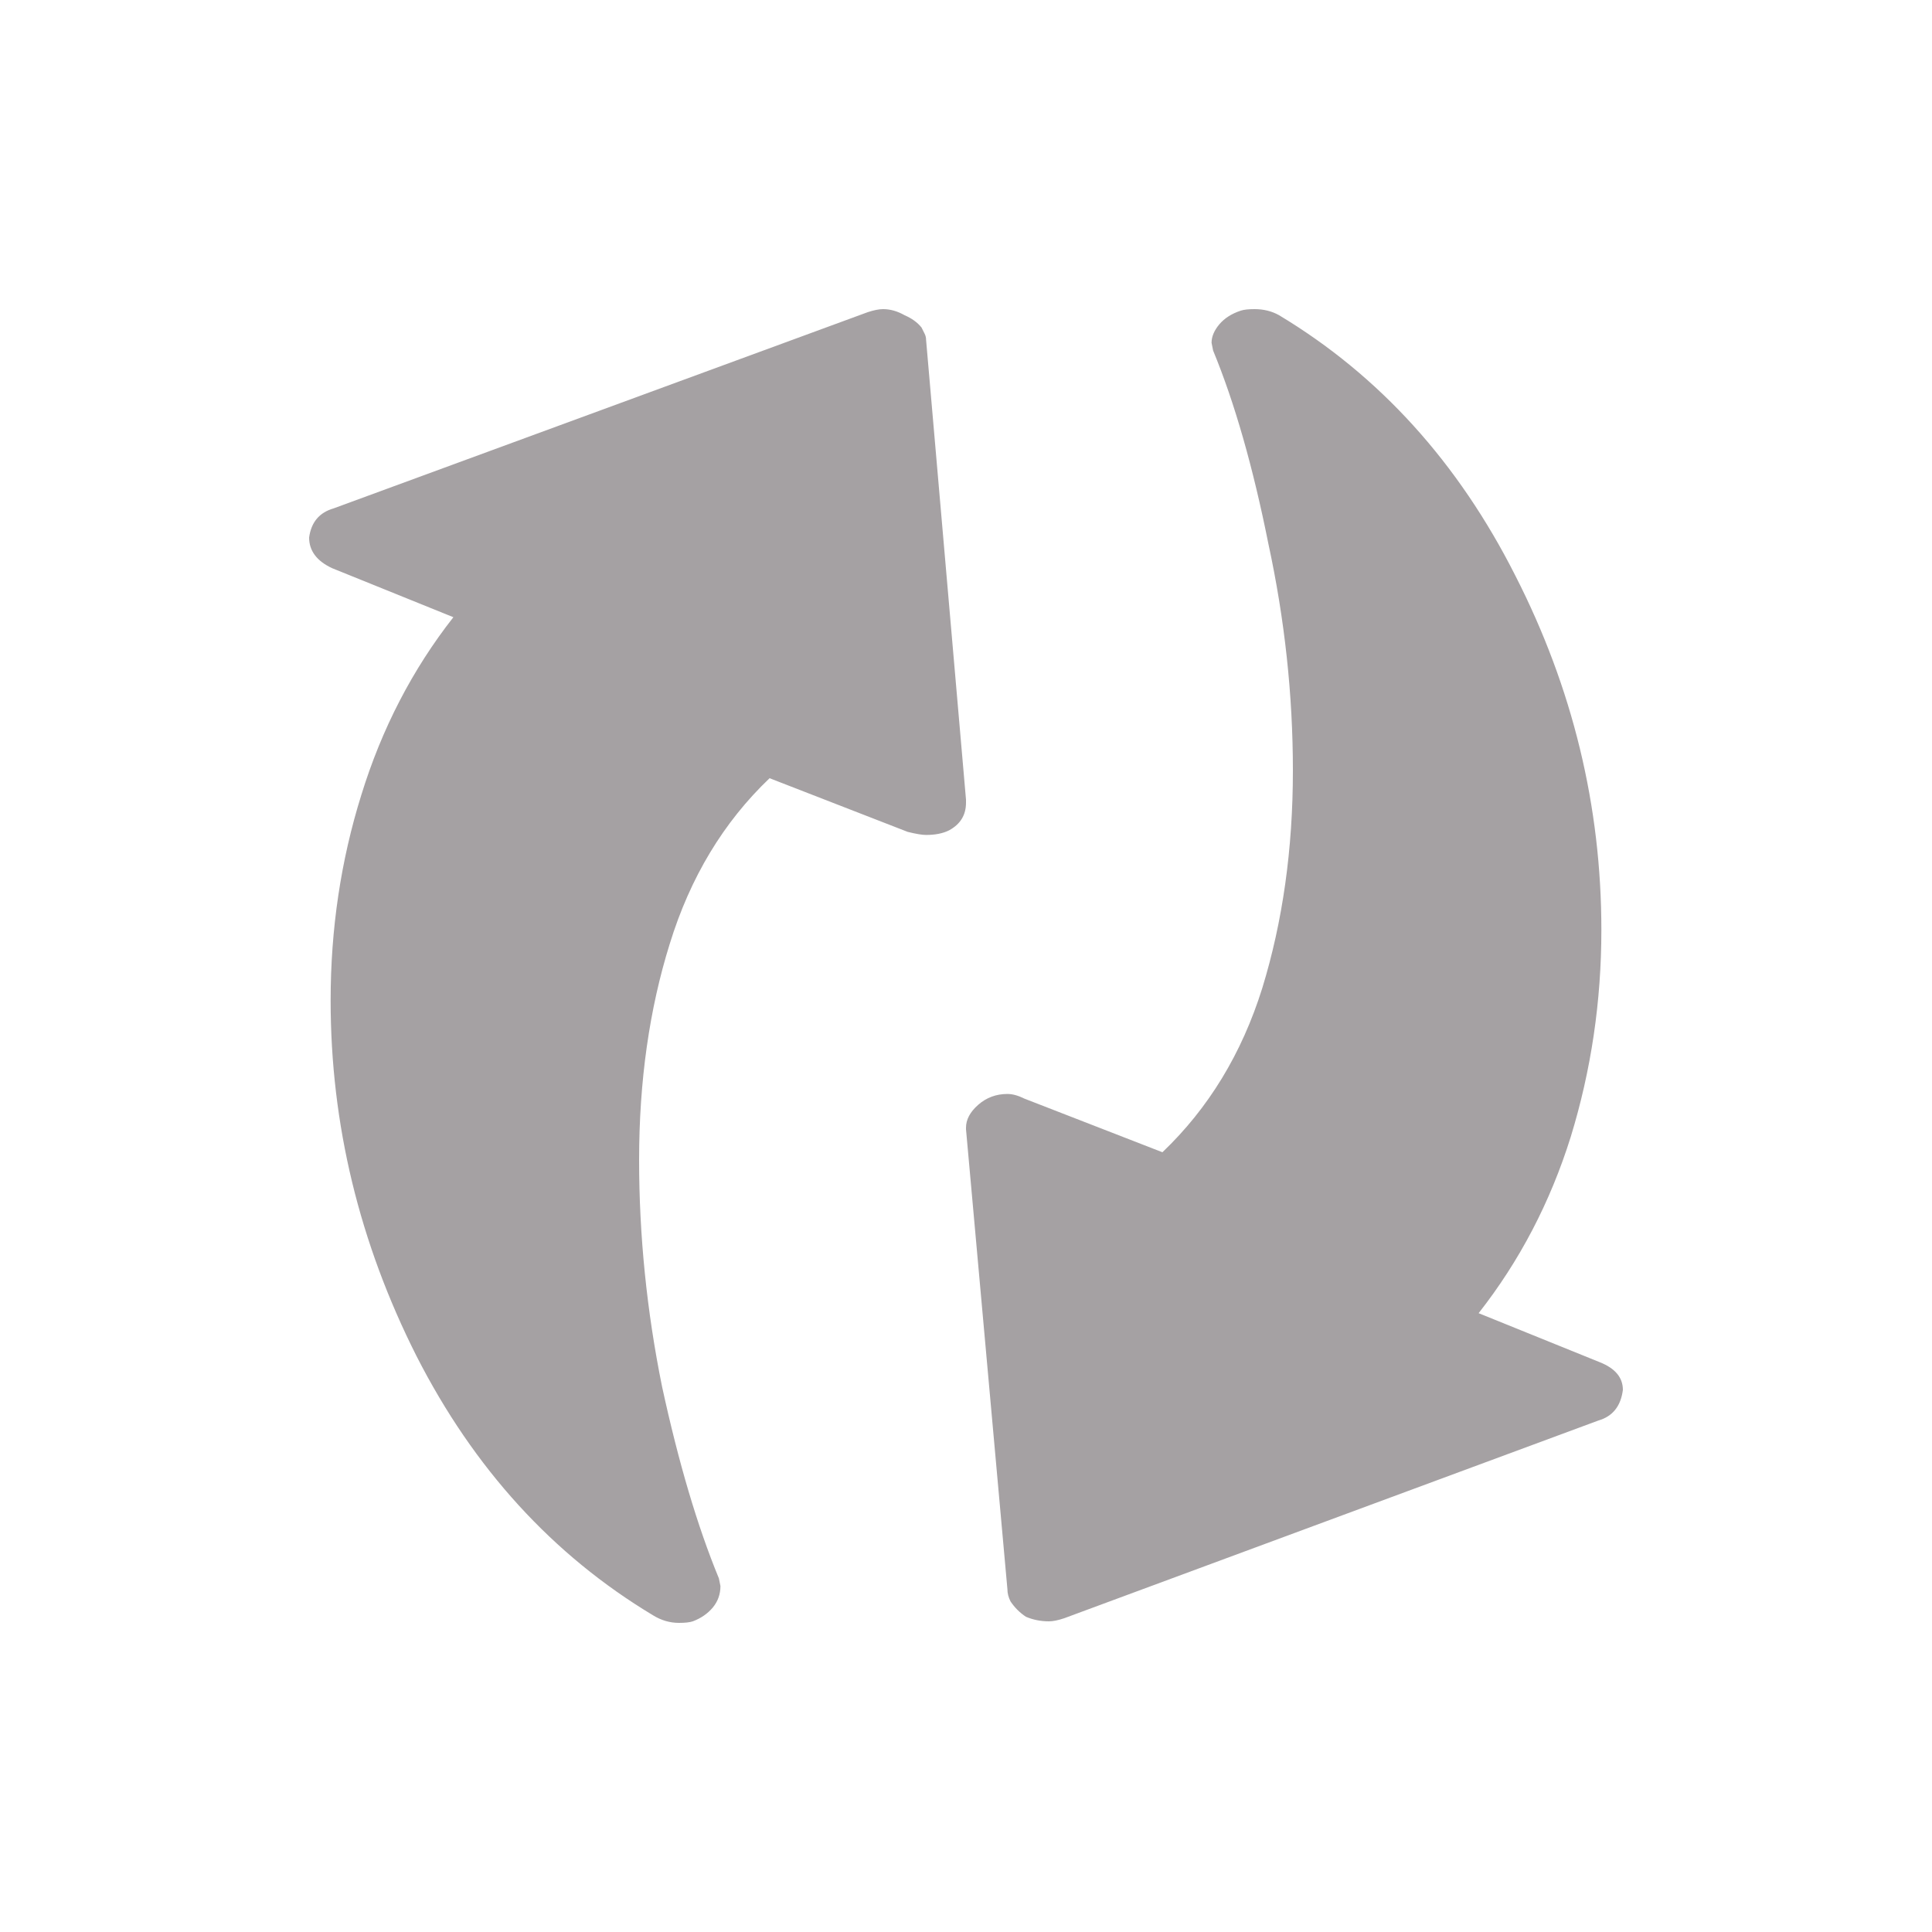
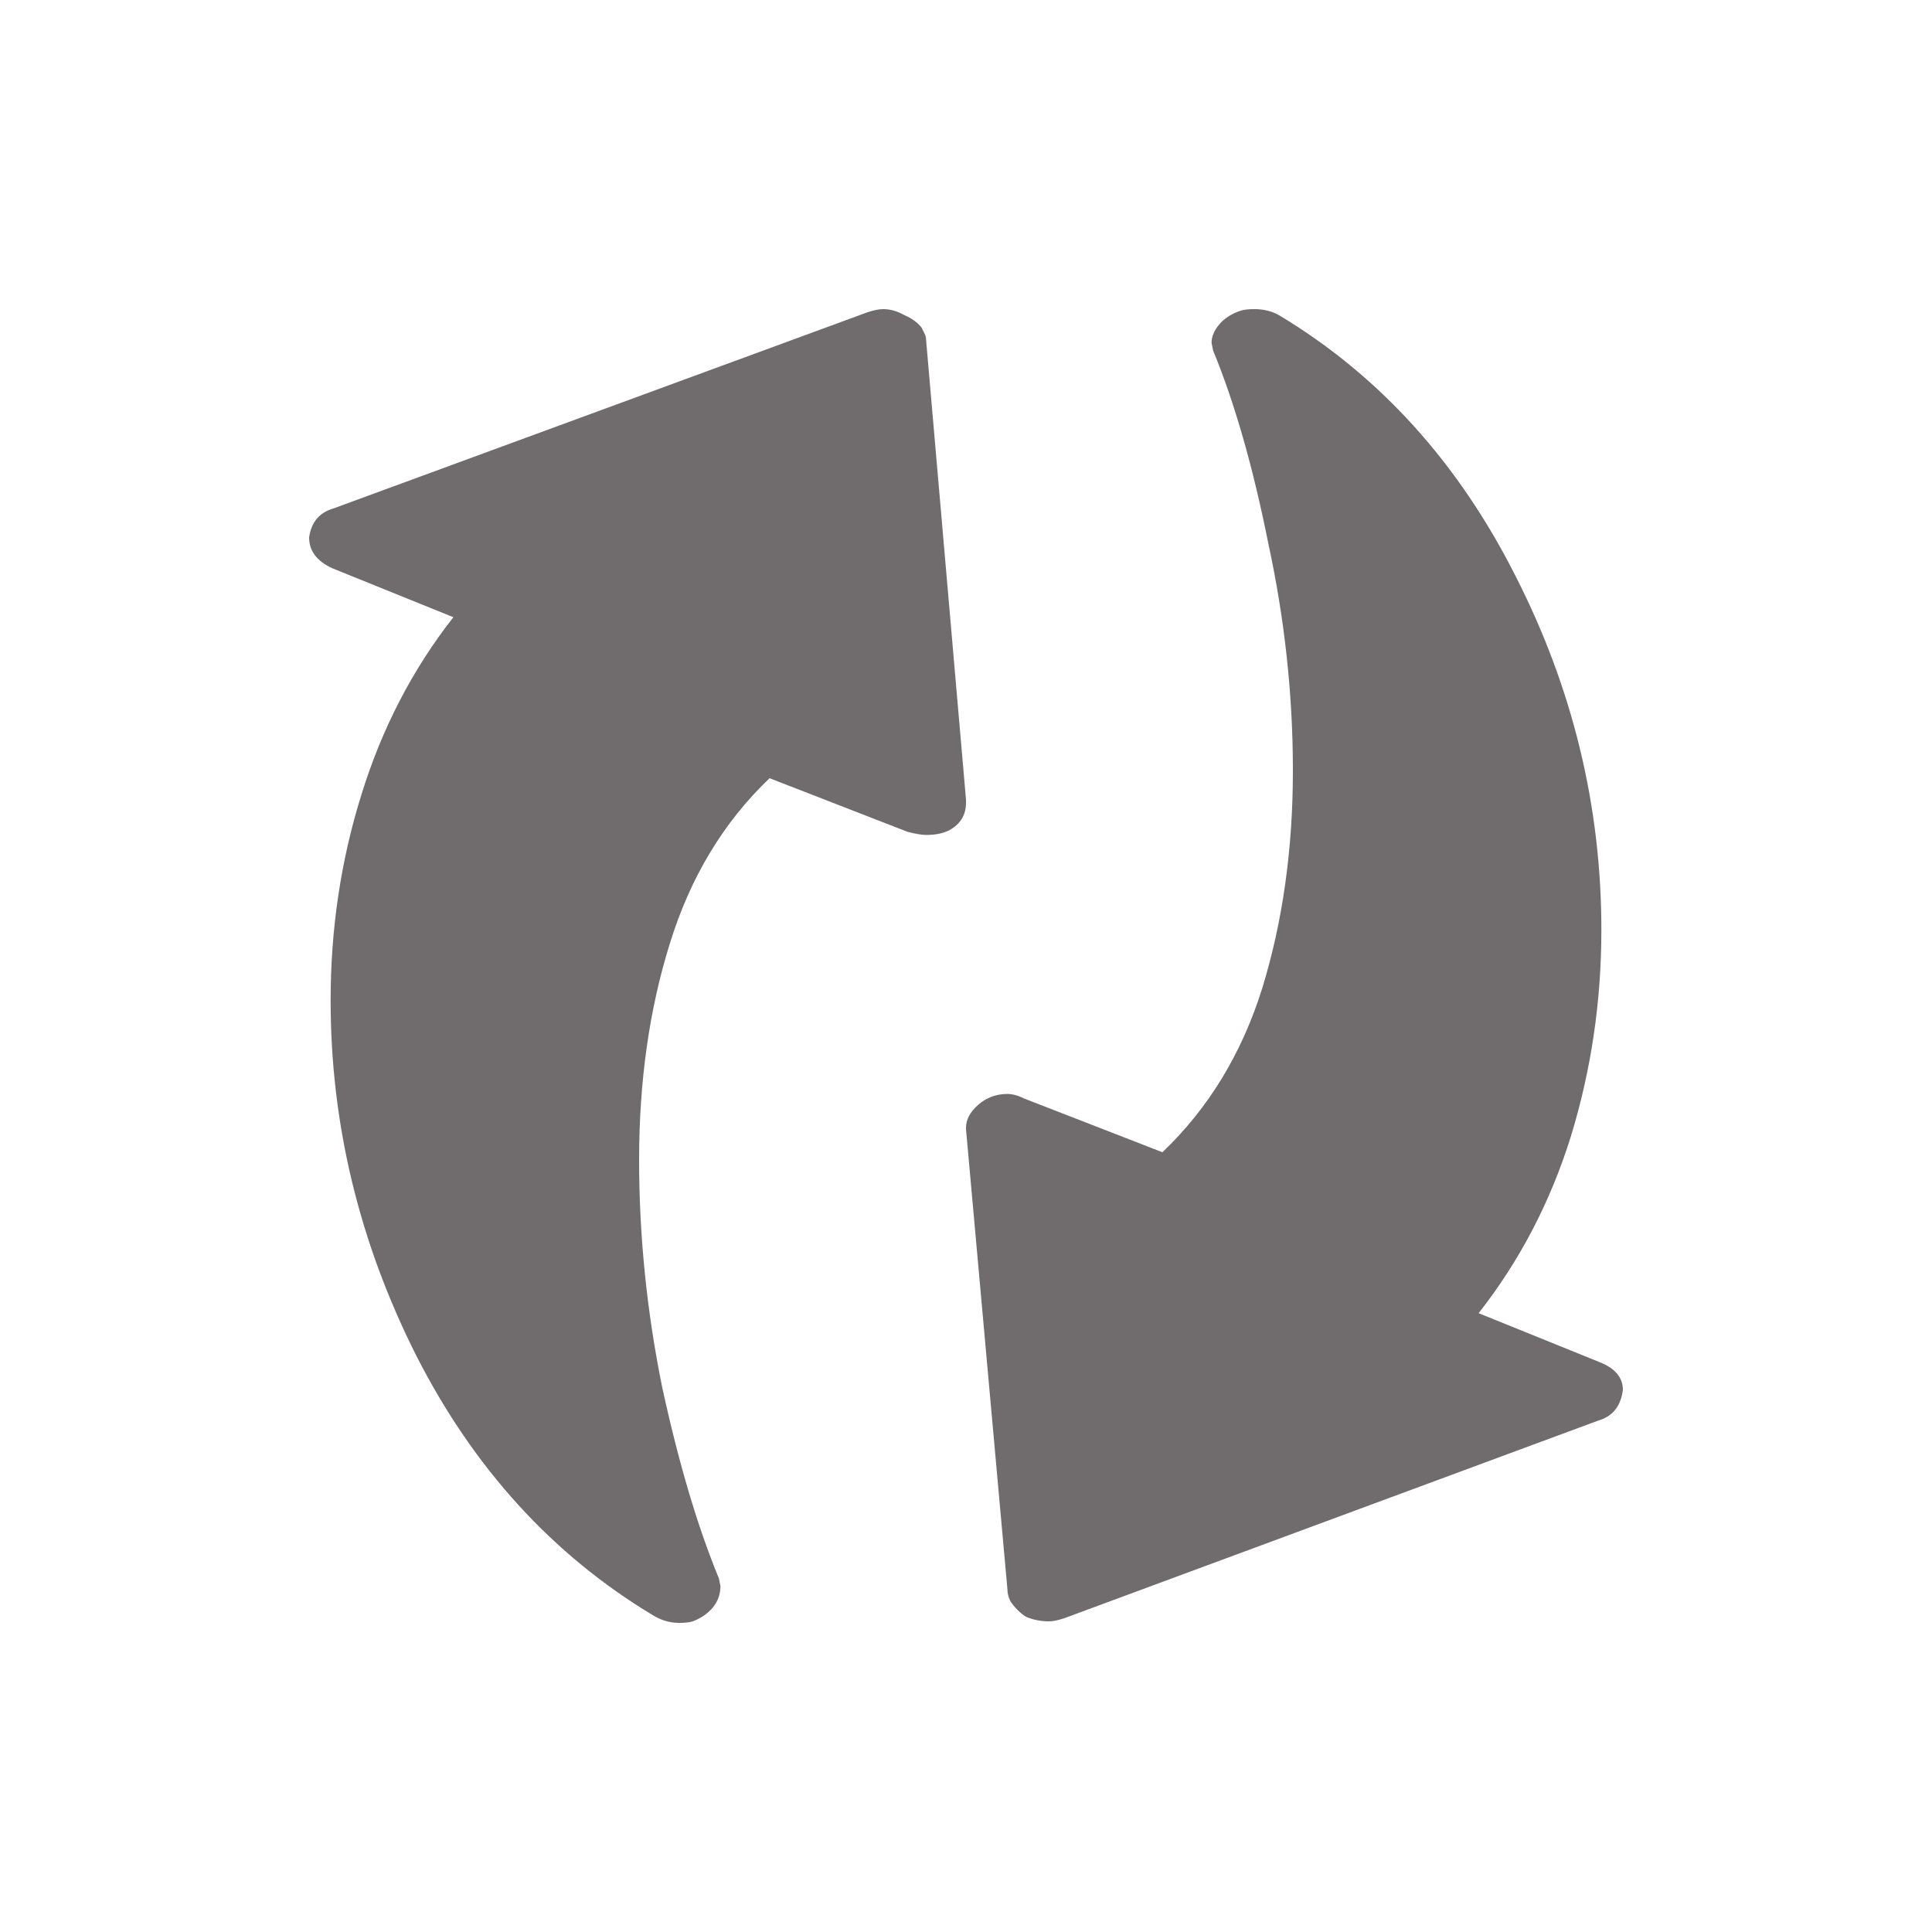
<svg xmlns="http://www.w3.org/2000/svg" viewBox="0 0 30 30" fill="none">
-   <path d="M24.843 21.153C25.081 21.248 25.2 21.391 25.2 21.582C25.168 21.835 25.041 21.994 24.819 22.058L16.525 25.128C16.43 25.16 16.351 25.176 16.287 25.176C16.16 25.176 16.041 25.152 15.93 25.105C15.834 25.041 15.755 24.962 15.691 24.866C15.659 24.803 15.643 24.74 15.643 24.676L15 17.535V17.511C15 17.384 15.064 17.265 15.191 17.154C15.318 17.043 15.469 16.987 15.643 16.987C15.723 16.987 15.81 17.011 15.906 17.059L18.05 17.892C18.765 17.21 19.282 16.361 19.6 15.345C19.917 14.313 20.076 13.187 20.076 11.965C20.076 10.79 19.949 9.616 19.695 8.442C19.457 7.252 19.171 6.252 18.837 5.443L18.813 5.323C18.813 5.228 18.853 5.133 18.932 5.038C19.012 4.943 19.123 4.871 19.266 4.824C19.314 4.808 19.385 4.8 19.48 4.8C19.623 4.8 19.75 4.832 19.862 4.895C21.419 5.831 22.642 7.18 23.532 8.942C24.422 10.687 24.866 12.52 24.866 14.44C24.866 15.551 24.707 16.622 24.39 17.654C24.072 18.67 23.595 19.582 22.96 20.391L24.843 21.153ZM4.8 8.347C4.832 8.109 4.959 7.958 5.181 7.894L13.475 4.847C13.57 4.816 13.65 4.8 13.713 4.8C13.824 4.8 13.936 4.832 14.047 4.895C14.158 4.943 14.245 5.006 14.309 5.085C14.325 5.117 14.341 5.149 14.357 5.181C14.373 5.212 14.38 5.244 14.38 5.276L15 12.417V12.465C15 12.655 14.913 12.798 14.738 12.893C14.643 12.941 14.523 12.965 14.38 12.965C14.317 12.965 14.222 12.949 14.094 12.917L11.95 12.084C11.235 12.766 10.718 13.623 10.4 14.655C10.083 15.67 9.924 16.789 9.924 18.011C9.924 19.185 10.043 20.36 10.281 21.534C10.536 22.708 10.829 23.7 11.163 24.509L11.187 24.628C11.187 24.756 11.147 24.866 11.068 24.962C10.988 25.057 10.885 25.128 10.758 25.176C10.71 25.192 10.639 25.2 10.543 25.2C10.4 25.2 10.265 25.16 10.138 25.081C8.581 24.145 7.358 22.803 6.468 21.058C5.579 19.296 5.134 17.456 5.134 15.535C5.134 14.425 5.293 13.361 5.61 12.346C5.928 11.314 6.405 10.394 7.04 9.584L5.158 8.823C4.919 8.712 4.8 8.553 4.8 8.347Z" fill="#A5A1A3" />
+   <path d="M24.843 21.153C25.081 21.248 25.2 21.391 25.2 21.582C25.168 21.835 25.041 21.994 24.819 22.058L16.525 25.128C16.43 25.16 16.351 25.176 16.287 25.176C16.16 25.176 16.041 25.152 15.93 25.105C15.834 25.041 15.755 24.962 15.691 24.866C15.659 24.803 15.643 24.74 15.643 24.676L15 17.535V17.511C15 17.384 15.064 17.265 15.191 17.154C15.318 17.043 15.469 16.987 15.643 16.987C15.723 16.987 15.81 17.011 15.906 17.059L18.05 17.892C18.765 17.21 19.282 16.361 19.6 15.345C19.917 14.313 20.076 13.187 20.076 11.965C20.076 10.79 19.949 9.616 19.695 8.442C19.457 7.252 19.171 6.252 18.837 5.443L18.813 5.323C18.813 5.228 18.853 5.133 18.932 5.038C19.012 4.943 19.123 4.871 19.266 4.824C19.314 4.808 19.385 4.8 19.48 4.8C19.623 4.8 19.75 4.832 19.862 4.895C21.419 5.831 22.642 7.18 23.532 8.942C24.422 10.687 24.866 12.52 24.866 14.44C24.866 15.551 24.707 16.622 24.39 17.654C24.072 18.67 23.595 19.582 22.96 20.391L24.843 21.153ZM4.8 8.347C4.832 8.109 4.959 7.958 5.181 7.894L13.475 4.847C13.57 4.816 13.65 4.8 13.713 4.8C13.824 4.8 13.936 4.832 14.047 4.895C14.158 4.943 14.245 5.006 14.309 5.085C14.325 5.117 14.341 5.149 14.357 5.181C14.373 5.212 14.38 5.244 14.38 5.276L15 12.417V12.465C15 12.655 14.913 12.798 14.738 12.893C14.643 12.941 14.523 12.965 14.38 12.965C14.317 12.965 14.222 12.949 14.094 12.917L11.95 12.084C11.235 12.766 10.718 13.623 10.4 14.655C10.083 15.67 9.924 16.789 9.924 18.011C9.924 19.185 10.043 20.36 10.281 21.534C10.536 22.708 10.829 23.7 11.163 24.509L11.187 24.628C11.187 24.756 11.147 24.866 11.068 24.962C10.988 25.057 10.885 25.128 10.758 25.176C10.71 25.192 10.639 25.2 10.543 25.2C10.4 25.2 10.265 25.16 10.138 25.081C8.581 24.145 7.358 22.803 6.468 21.058C5.579 19.296 5.134 17.456 5.134 15.535C5.134 14.425 5.293 13.361 5.61 12.346C5.928 11.314 6.405 10.394 7.04 9.584L5.158 8.823C4.919 8.712 4.8 8.553 4.8 8.347Z" fill="#706b6d" />
</svg>
